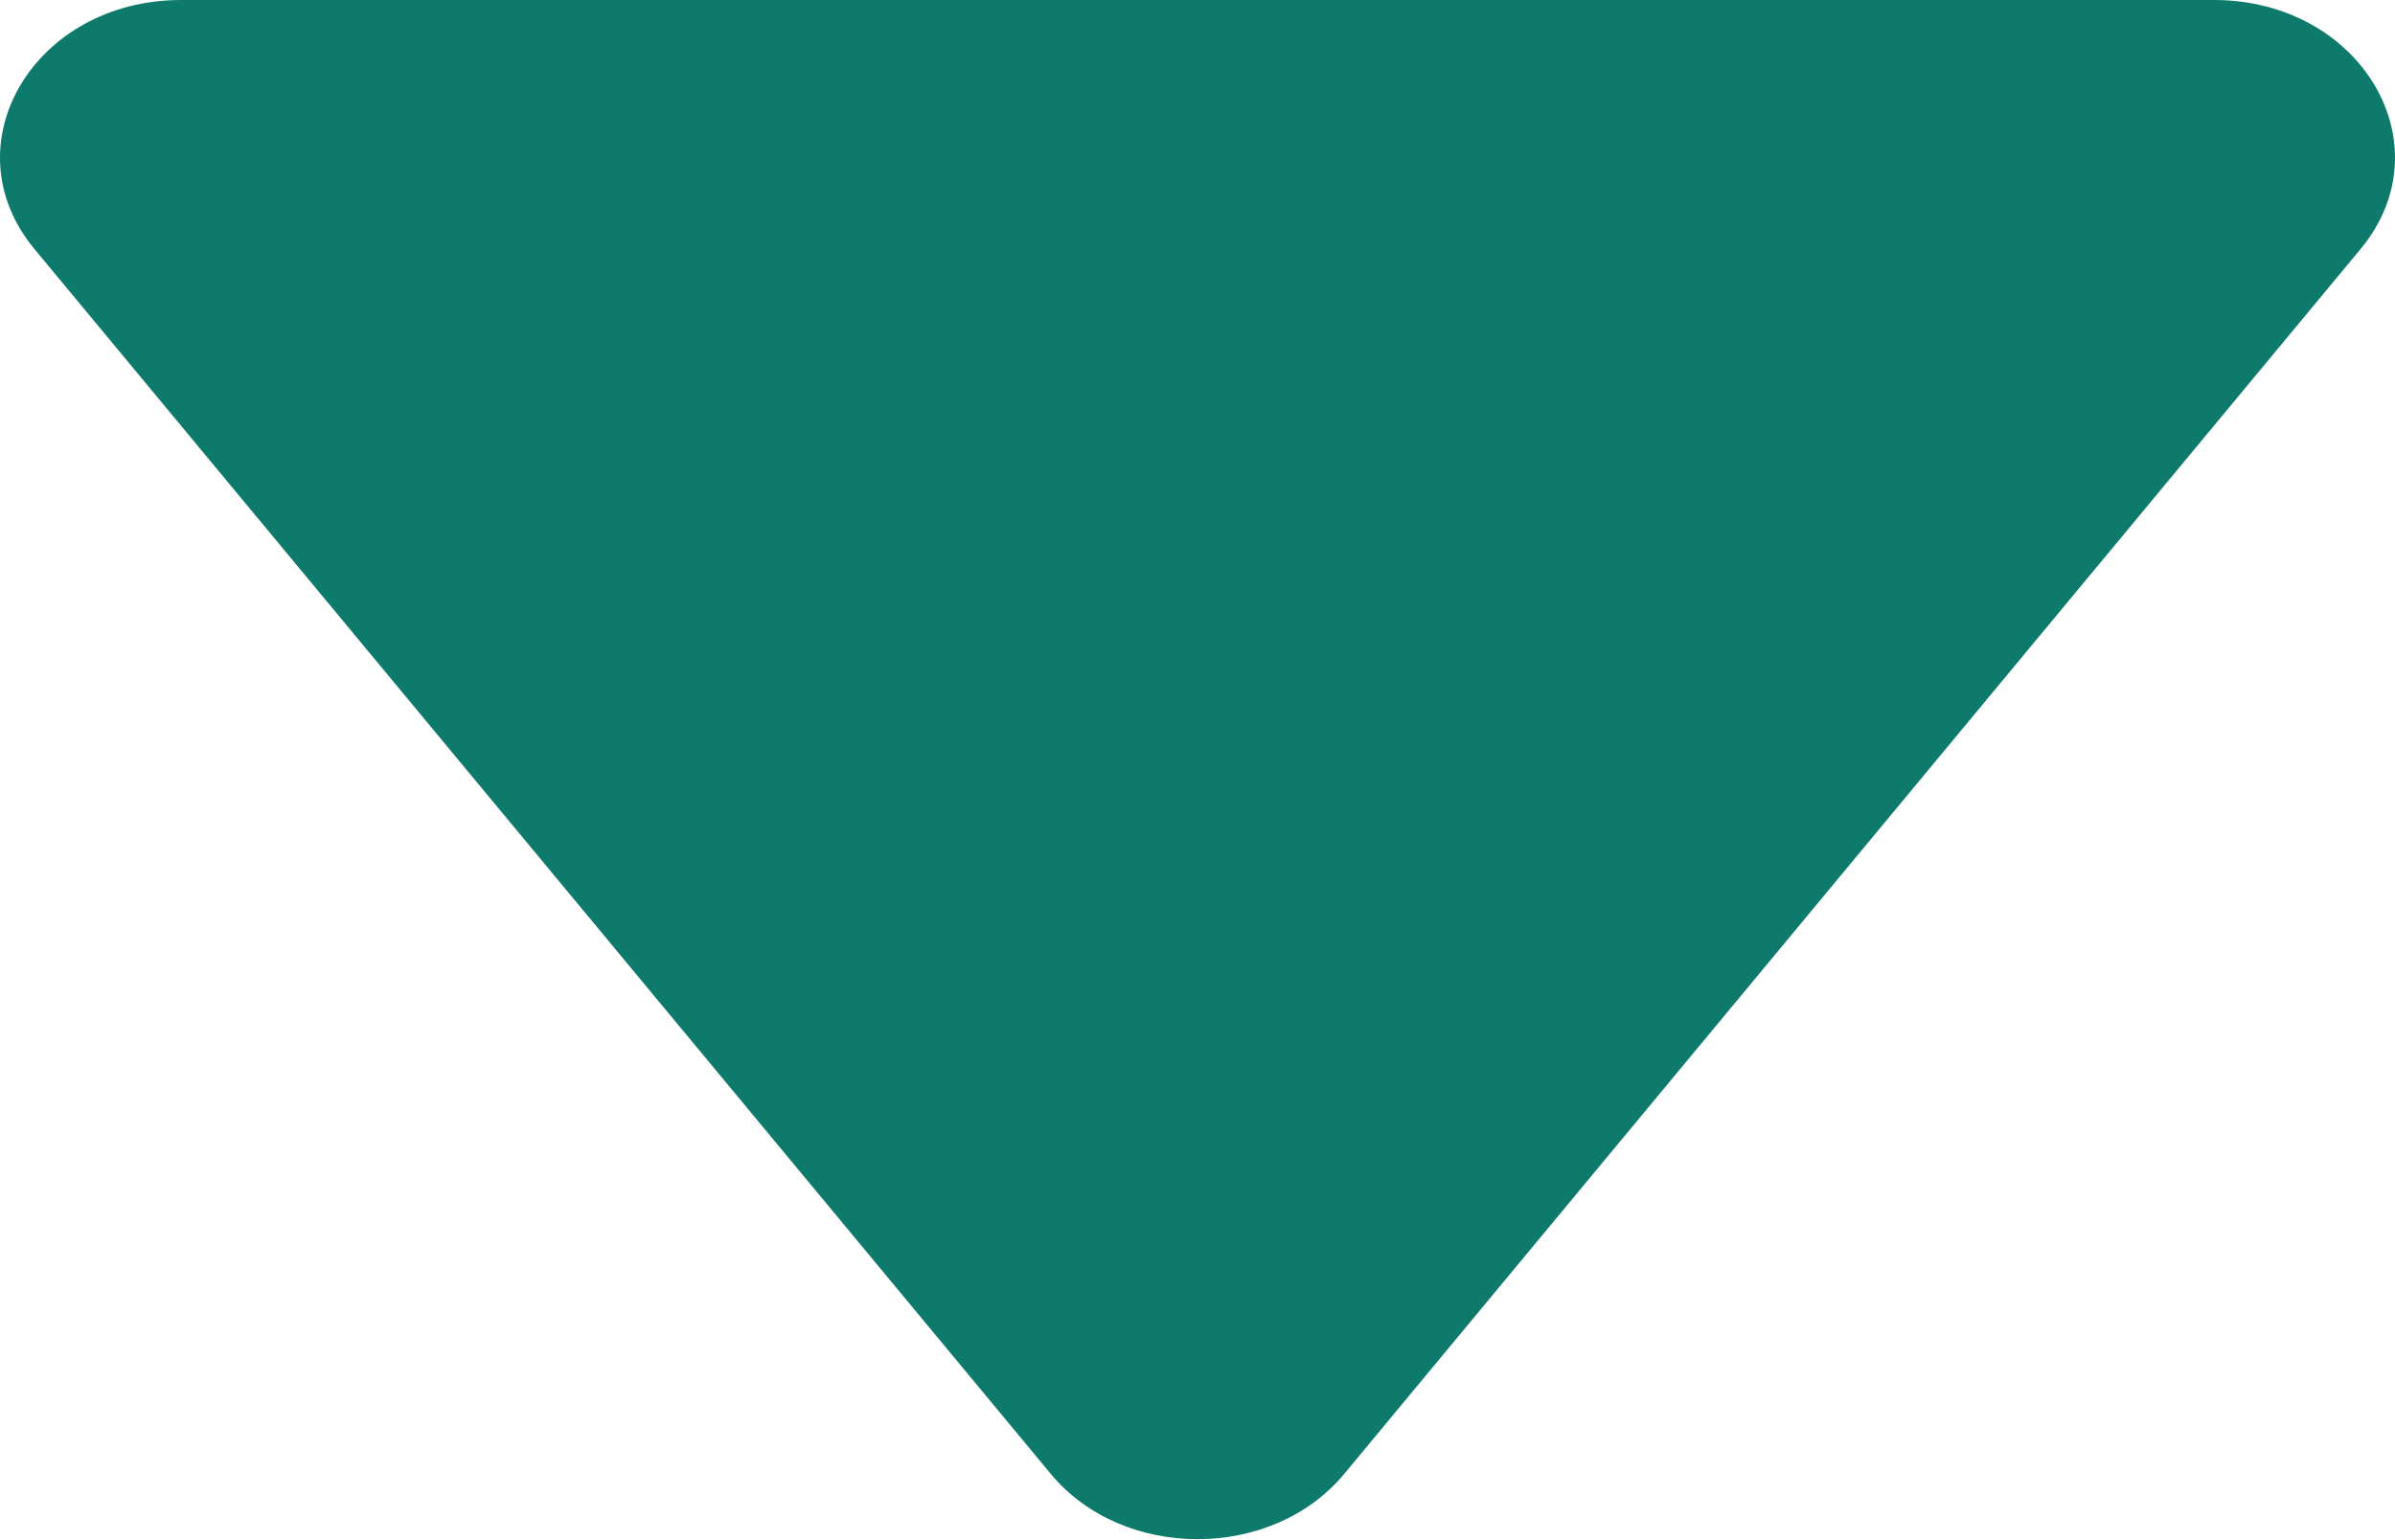
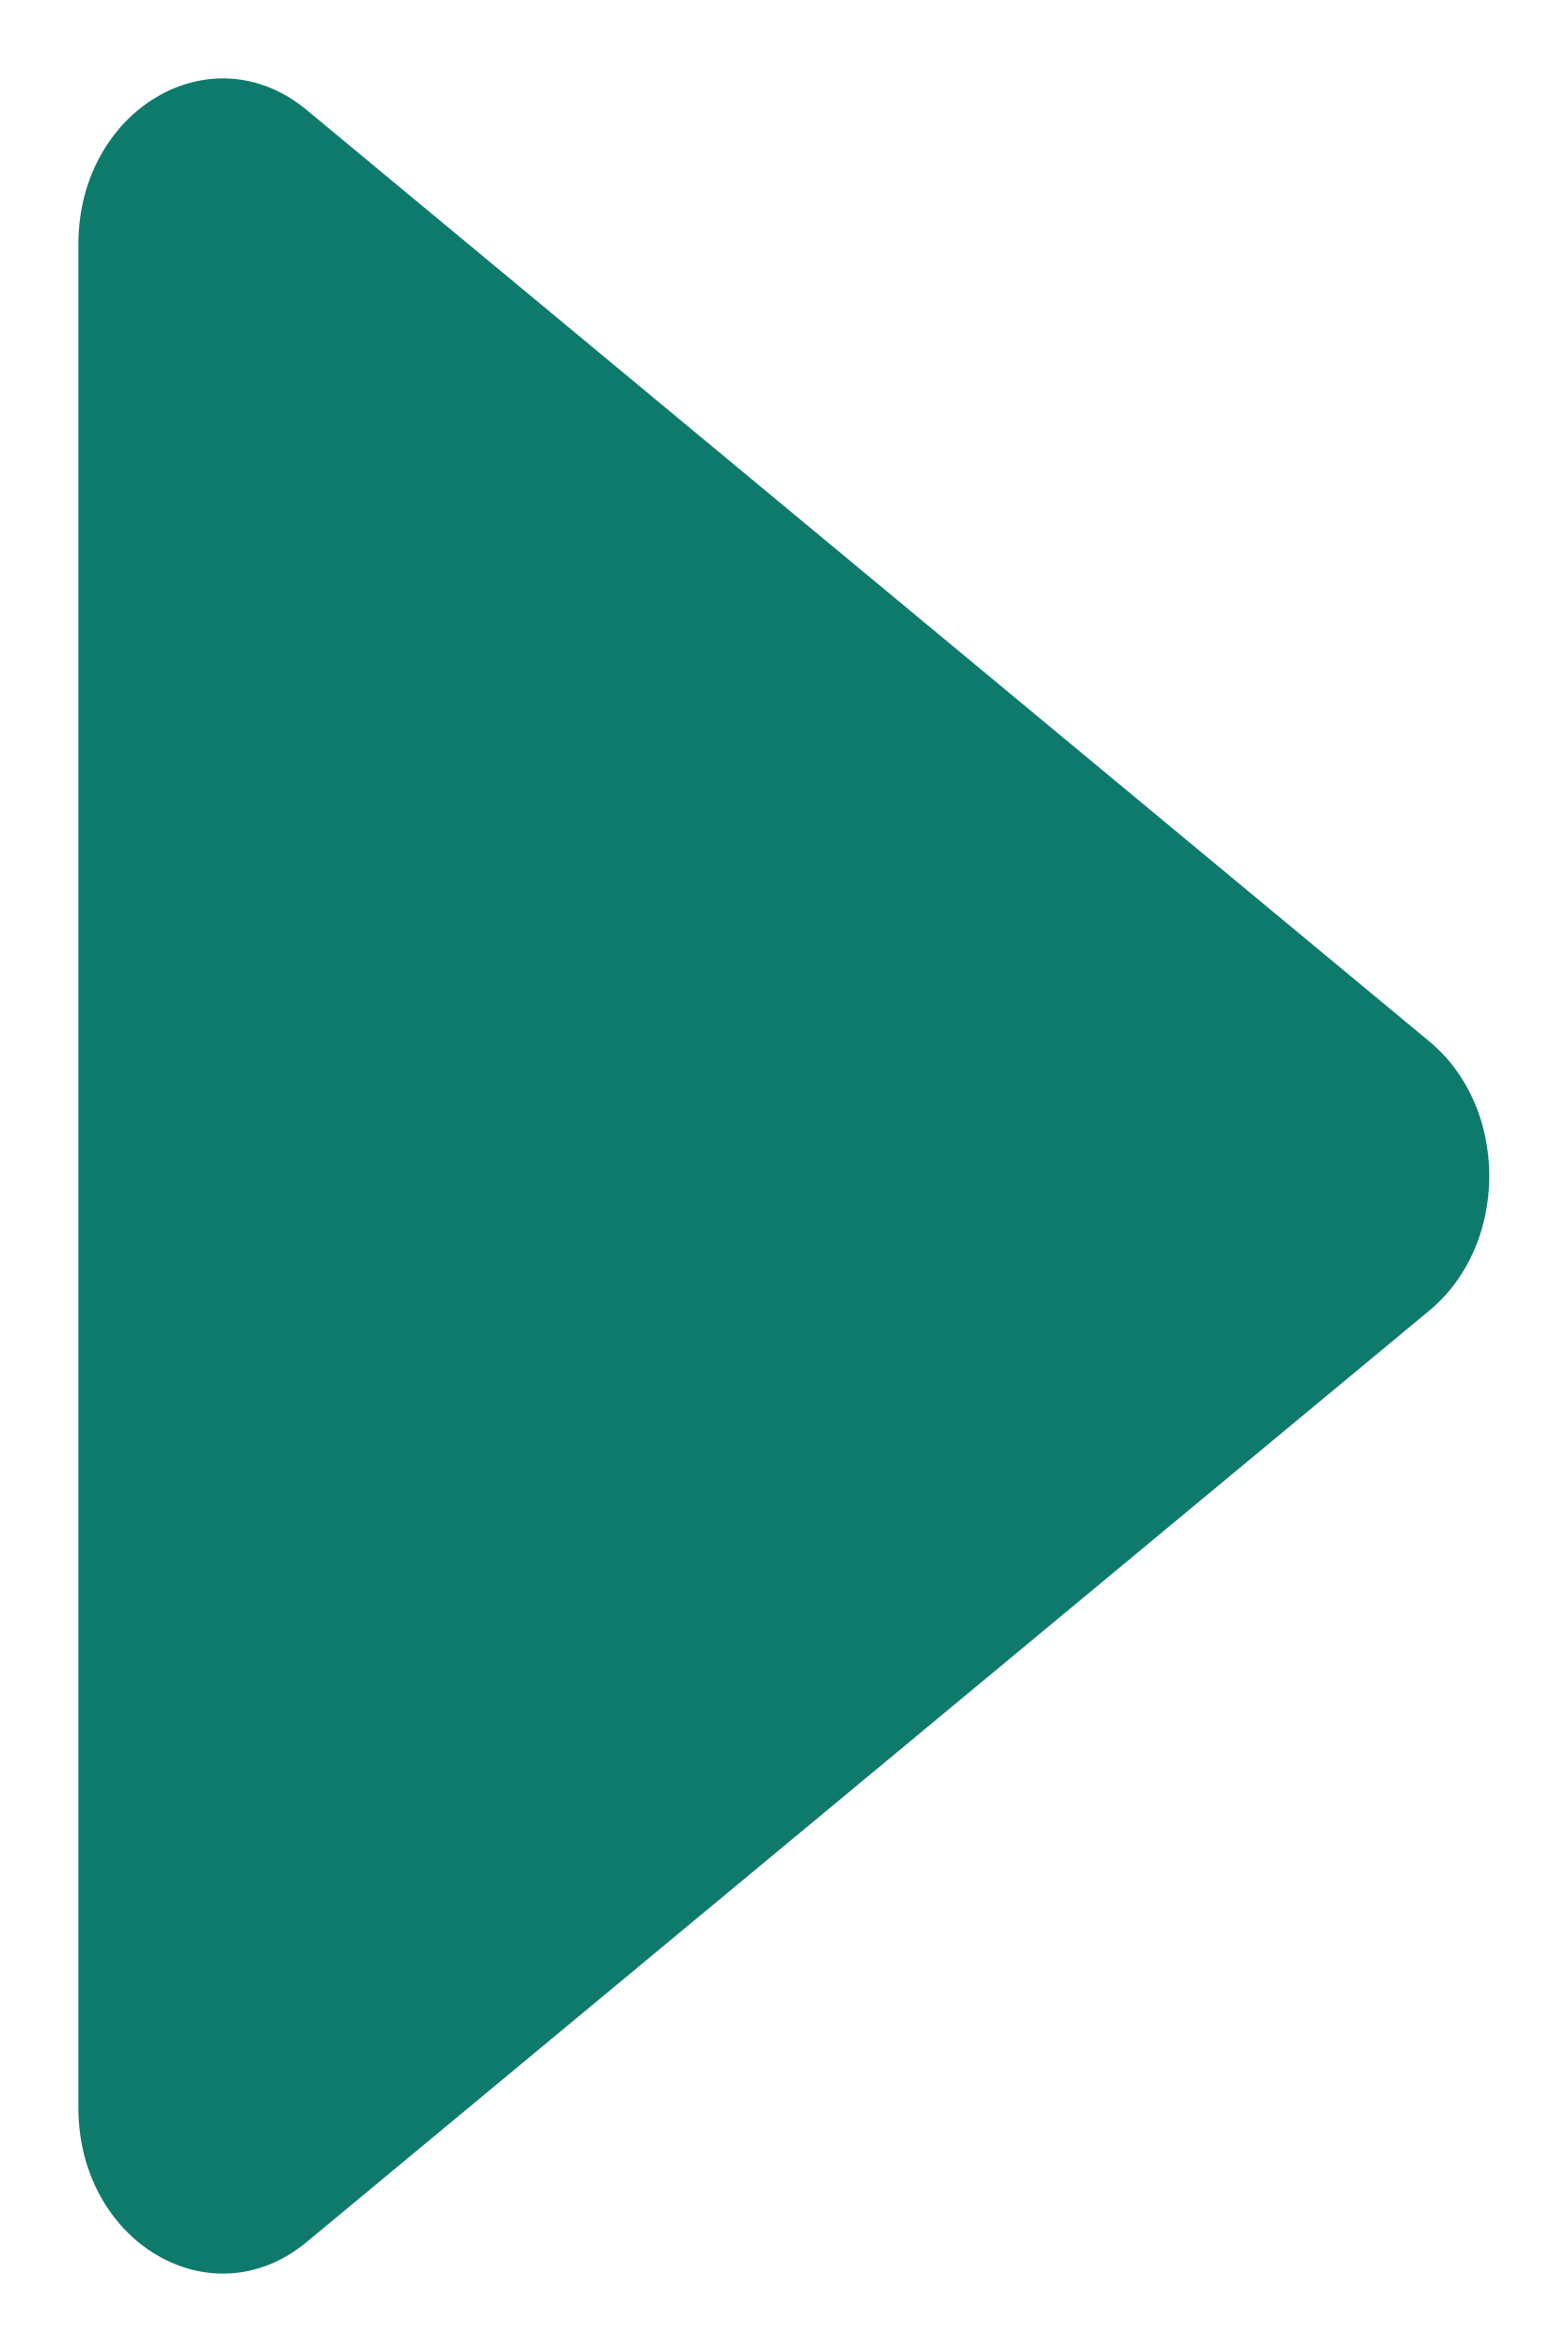
- <svg xmlns="http://www.w3.org/2000/svg" width="14" height="9" viewBox="0 0 14 9" fill="none">
-   <path d="M7.857 8.619C7.435 9.127 6.565 9.127 6.143 8.619L0.202 1.457C-0.303 0.849 0.197 -2.53047e-07 1.059 -1.77704e-07L12.941 8.61133e-07C13.803 9.36477e-07 14.303 0.849 13.798 1.457L7.857 8.619Z" fill="#0E7A6C" />
+ <svg xmlns="http://www.w3.org/2000/svg" width="10" height="15" viewBox="0 0 10 15" fill="none">
+   <path d="M9.119 6.643C9.627 7.065 9.627 7.935 9.119 8.357L1.957 14.298C1.349 14.803 0.5 14.303 0.5 13.441L0.5 1.559C0.5 0.697 1.349 0.197 1.957 0.702L9.119 6.643Z" fill="#0E7A6C" />
</svg>
